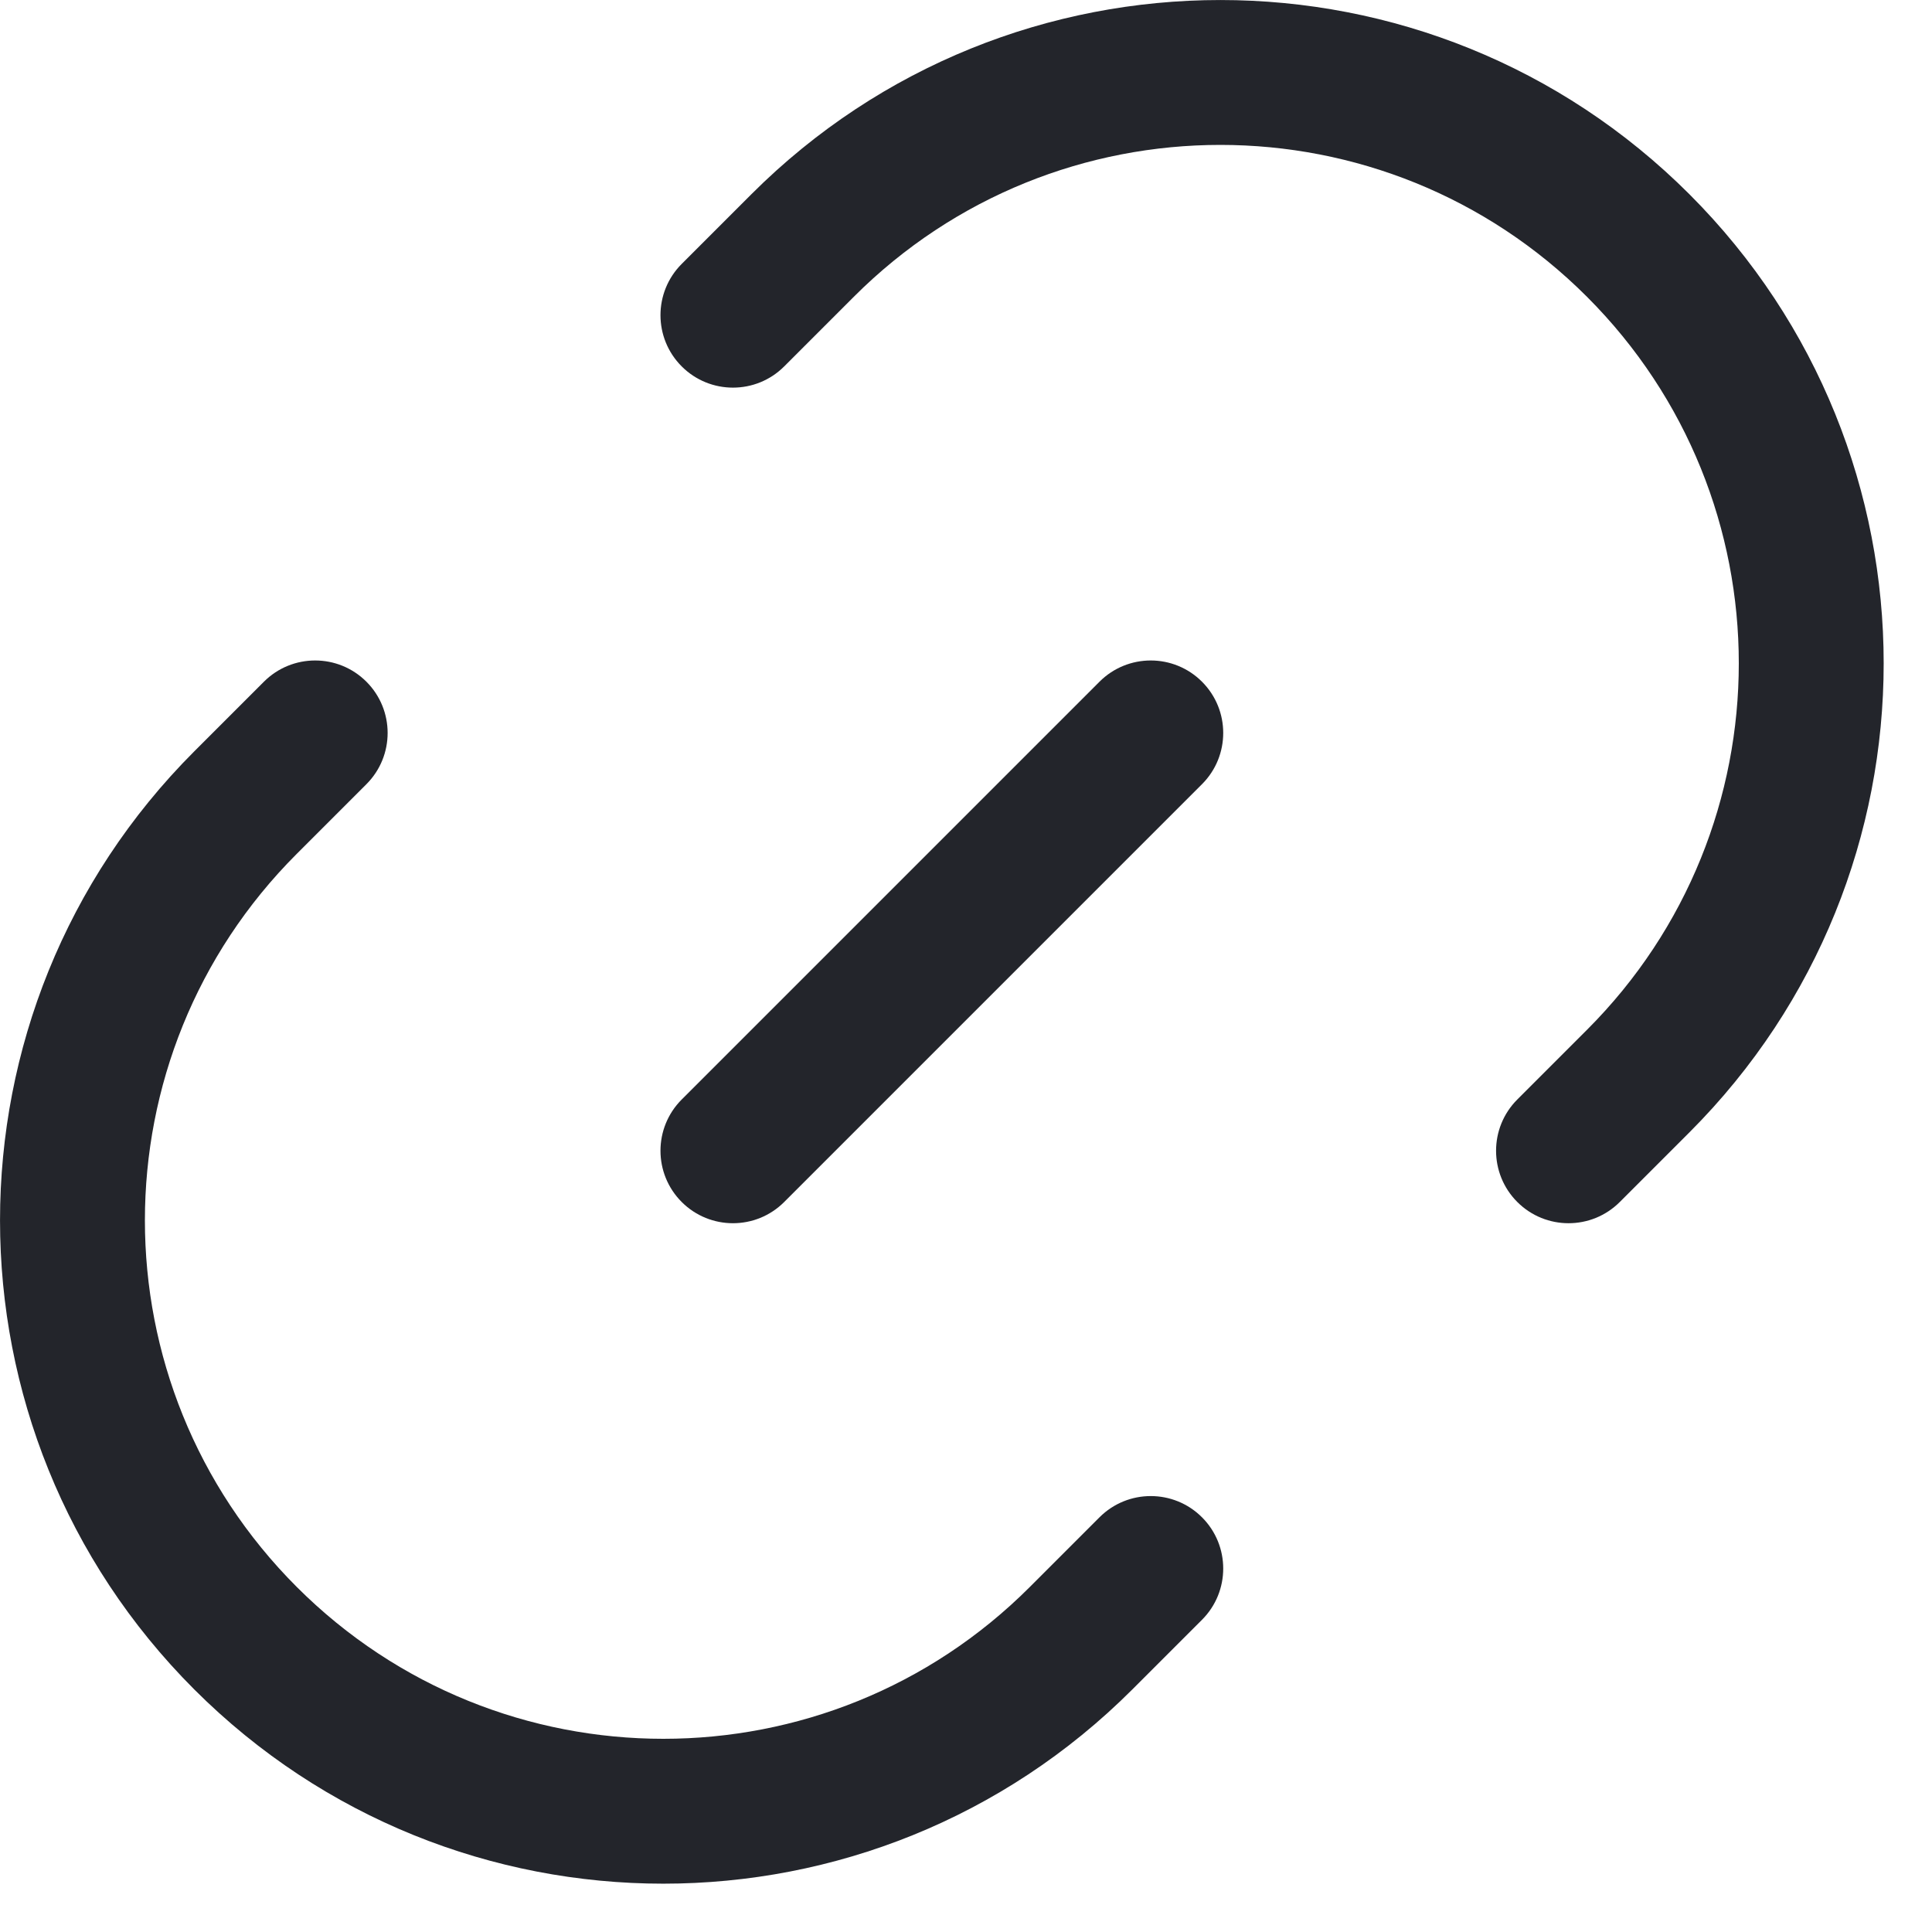
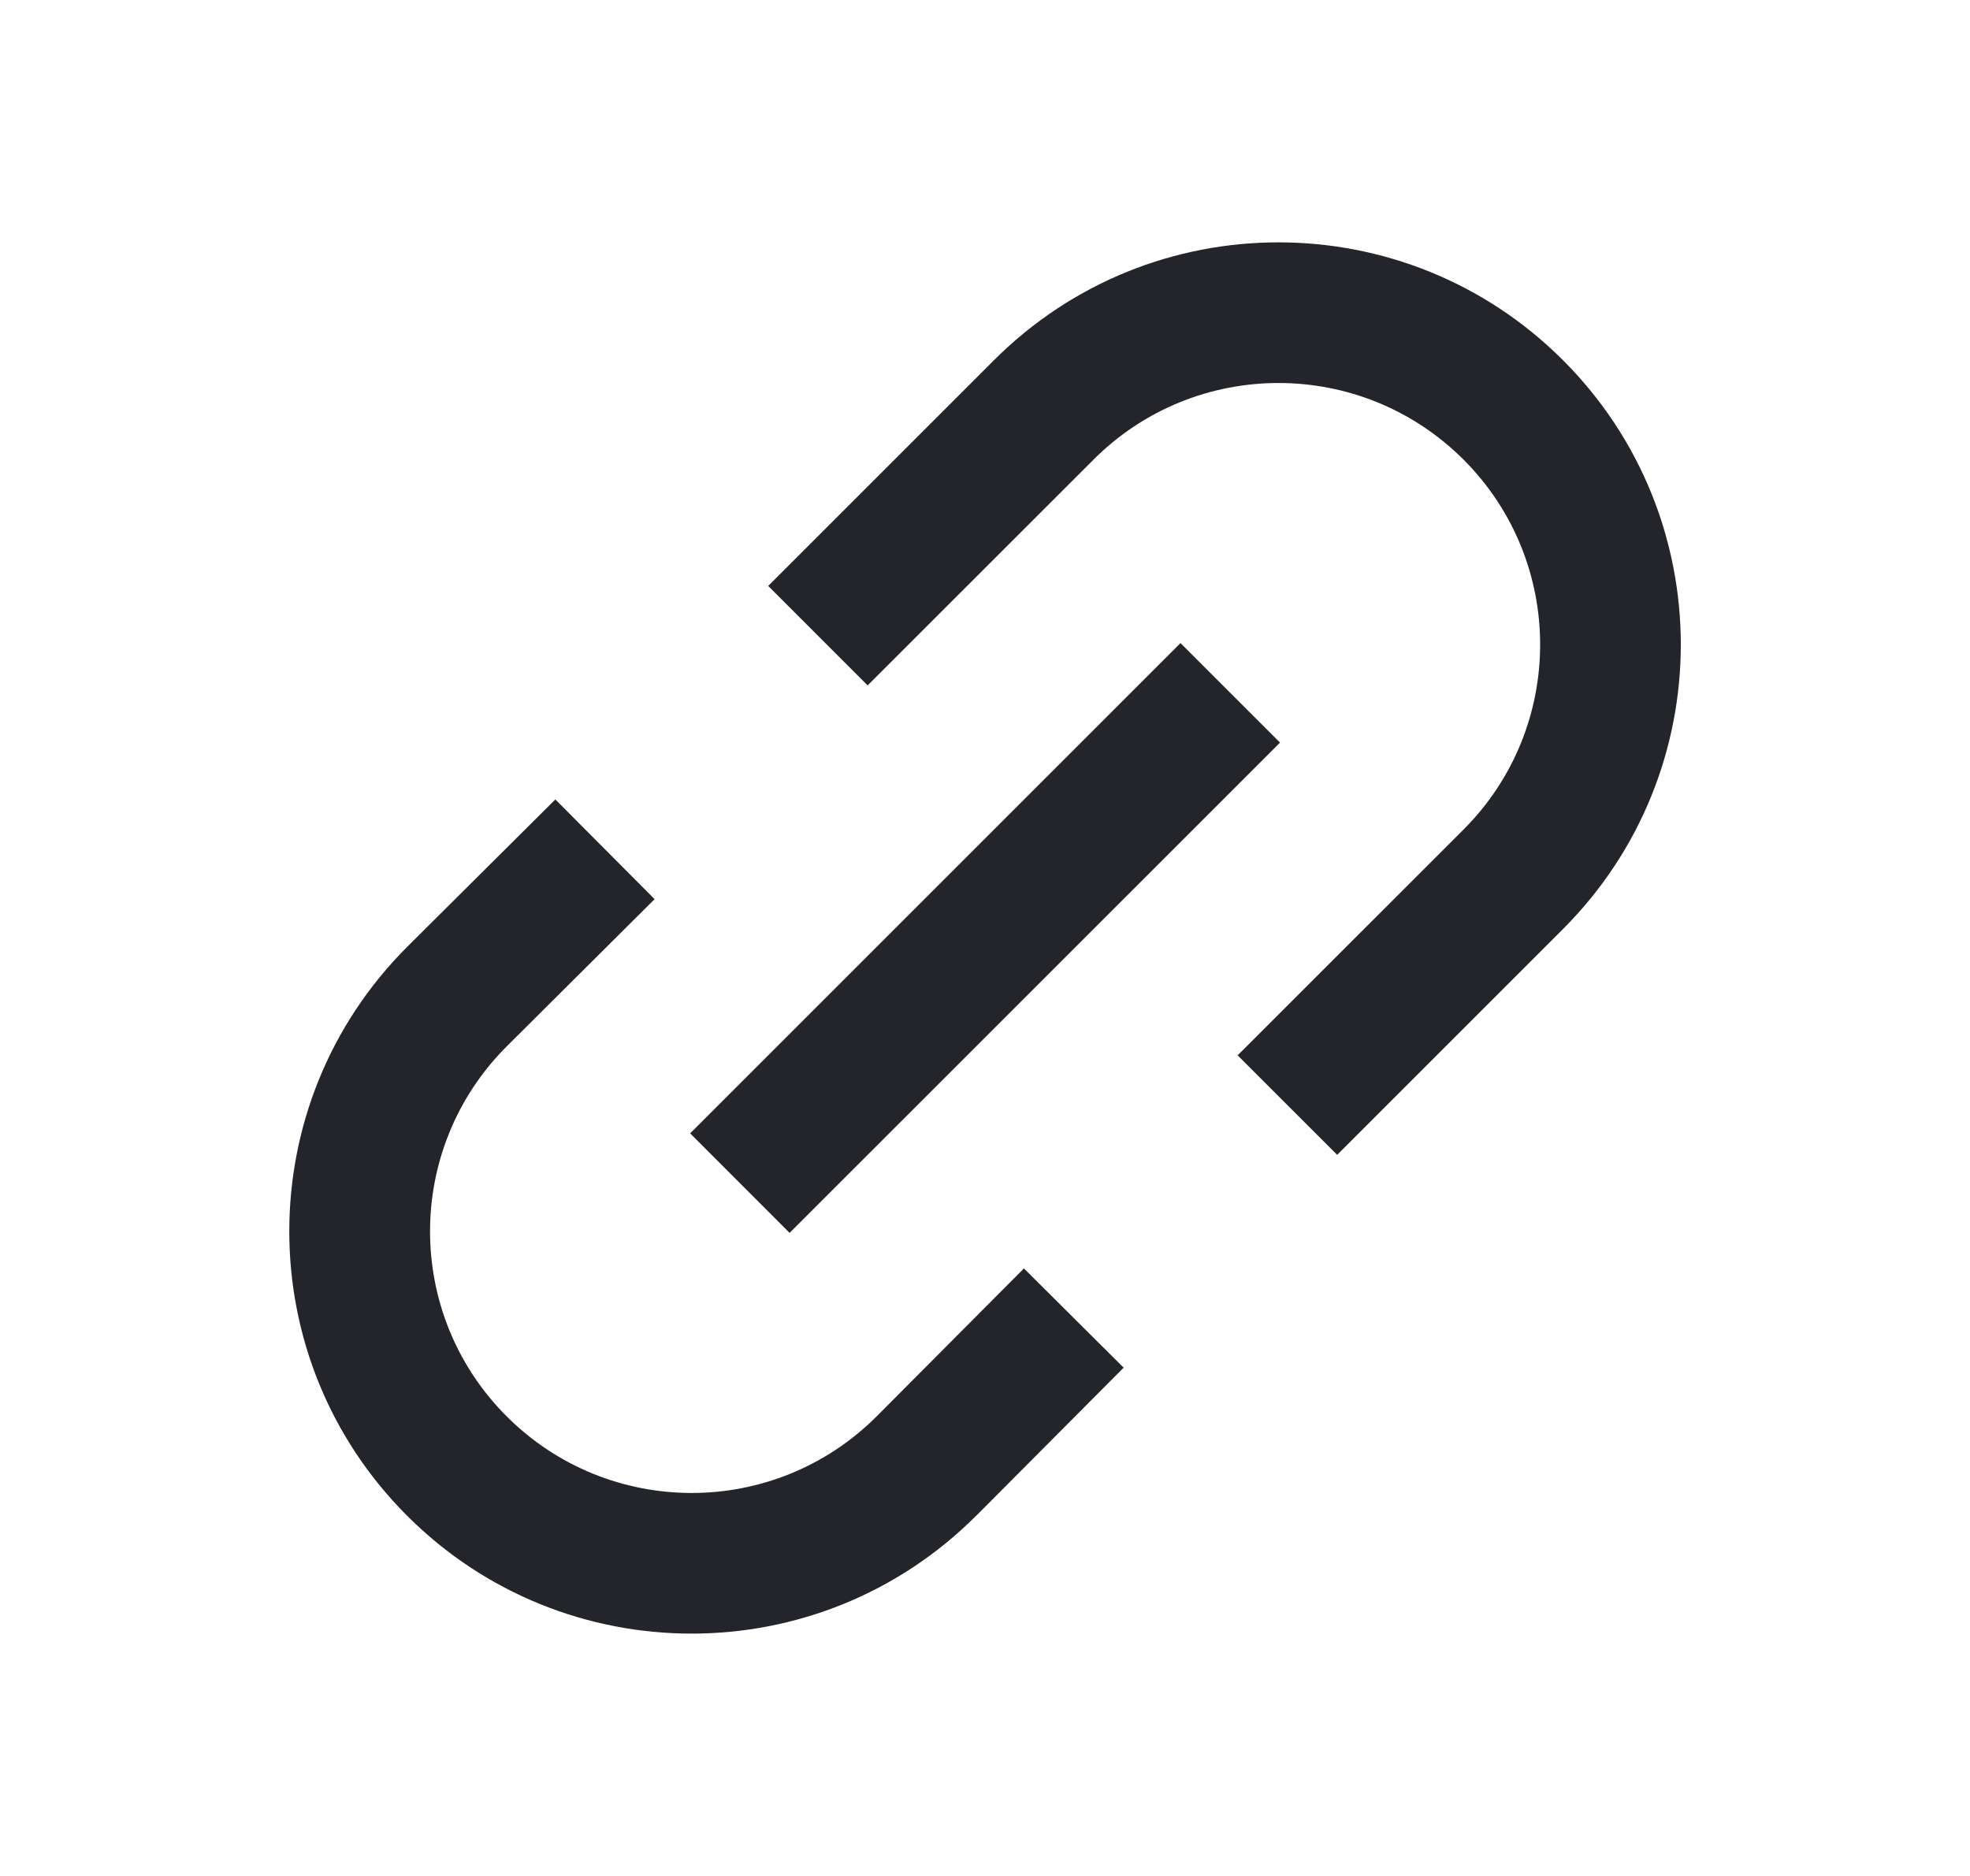
- <svg xmlns="http://www.w3.org/2000/svg" width="20" height="20" viewBox="0 0 20 20" fill="none">
-   <path d="M17.489 2.011C14.807 -0.67 10.46 -0.67 7.778 2.011L7.057 2.732C6.764 3.025 6.764 3.5 7.057 3.793C7.35 4.086 7.825 4.086 8.118 3.793L8.839 3.072C10.934 0.976 14.332 0.976 16.428 3.072C18.524 5.168 18.524 8.566 16.428 10.661L15.707 11.382C15.414 11.675 15.414 12.15 15.707 12.443C16 12.736 16.475 12.736 16.768 12.443L17.489 11.722C20.17 9.04 20.17 4.693 17.489 2.011Z" fill="#23252B" />
-   <path d="M3.793 7.057C4.086 7.35 4.086 7.825 3.793 8.118L3.072 8.839C0.976 10.934 0.976 14.332 3.072 16.428C5.168 18.524 8.566 18.524 10.661 16.428L11.382 15.707C11.675 15.414 12.15 15.414 12.443 15.707C12.736 16 12.736 16.475 12.443 16.768L11.722 17.489C9.04 20.17 4.693 20.17 2.011 17.489C-0.67 14.807 -0.67 10.46 2.011 7.778L2.732 7.057C3.025 6.764 3.5 6.764 3.793 7.057Z" fill="#23252B" />
-   <path d="M12.443 7.057C12.736 7.35 12.736 7.825 12.443 8.118L8.118 12.443C7.825 12.736 7.35 12.736 7.057 12.443C6.764 12.15 6.764 11.675 7.057 11.382L11.382 7.057C11.675 6.764 12.15 6.764 12.443 7.057Z" fill="#23252B" />
+ <svg xmlns="http://www.w3.org/2000/svg" width="21" height="20" viewBox="0 0 21 20" fill="none">
+   <path fill-rule="evenodd" clip-rule="evenodd" d="M15.601 4.9C14.511 3.811 12.746 3.811 11.657 4.9L9.249 7.307L8.189 6.247L10.596 3.84C12.271 2.165 14.986 2.165 16.661 3.84C18.336 5.514 18.336 8.23 16.661 9.905L14.254 12.312L13.193 11.251L15.601 8.844C16.69 7.755 16.69 5.989 15.601 4.9ZM13.645 7.917L8.417 13.144L7.357 12.083L12.584 6.856L13.645 7.917ZM6.978 9.586L5.401 11.156C4.312 12.245 4.312 14.011 5.401 15.1C6.49 16.189 8.255 16.189 9.344 15.101L10.915 13.523L11.978 14.581L10.407 16.159L10.405 16.16C8.731 17.835 6.015 17.835 4.34 16.16C2.665 14.486 2.665 11.77 4.34 10.095L5.92 8.523L6.978 9.586Z" fill="#23252B" />
</svg>
